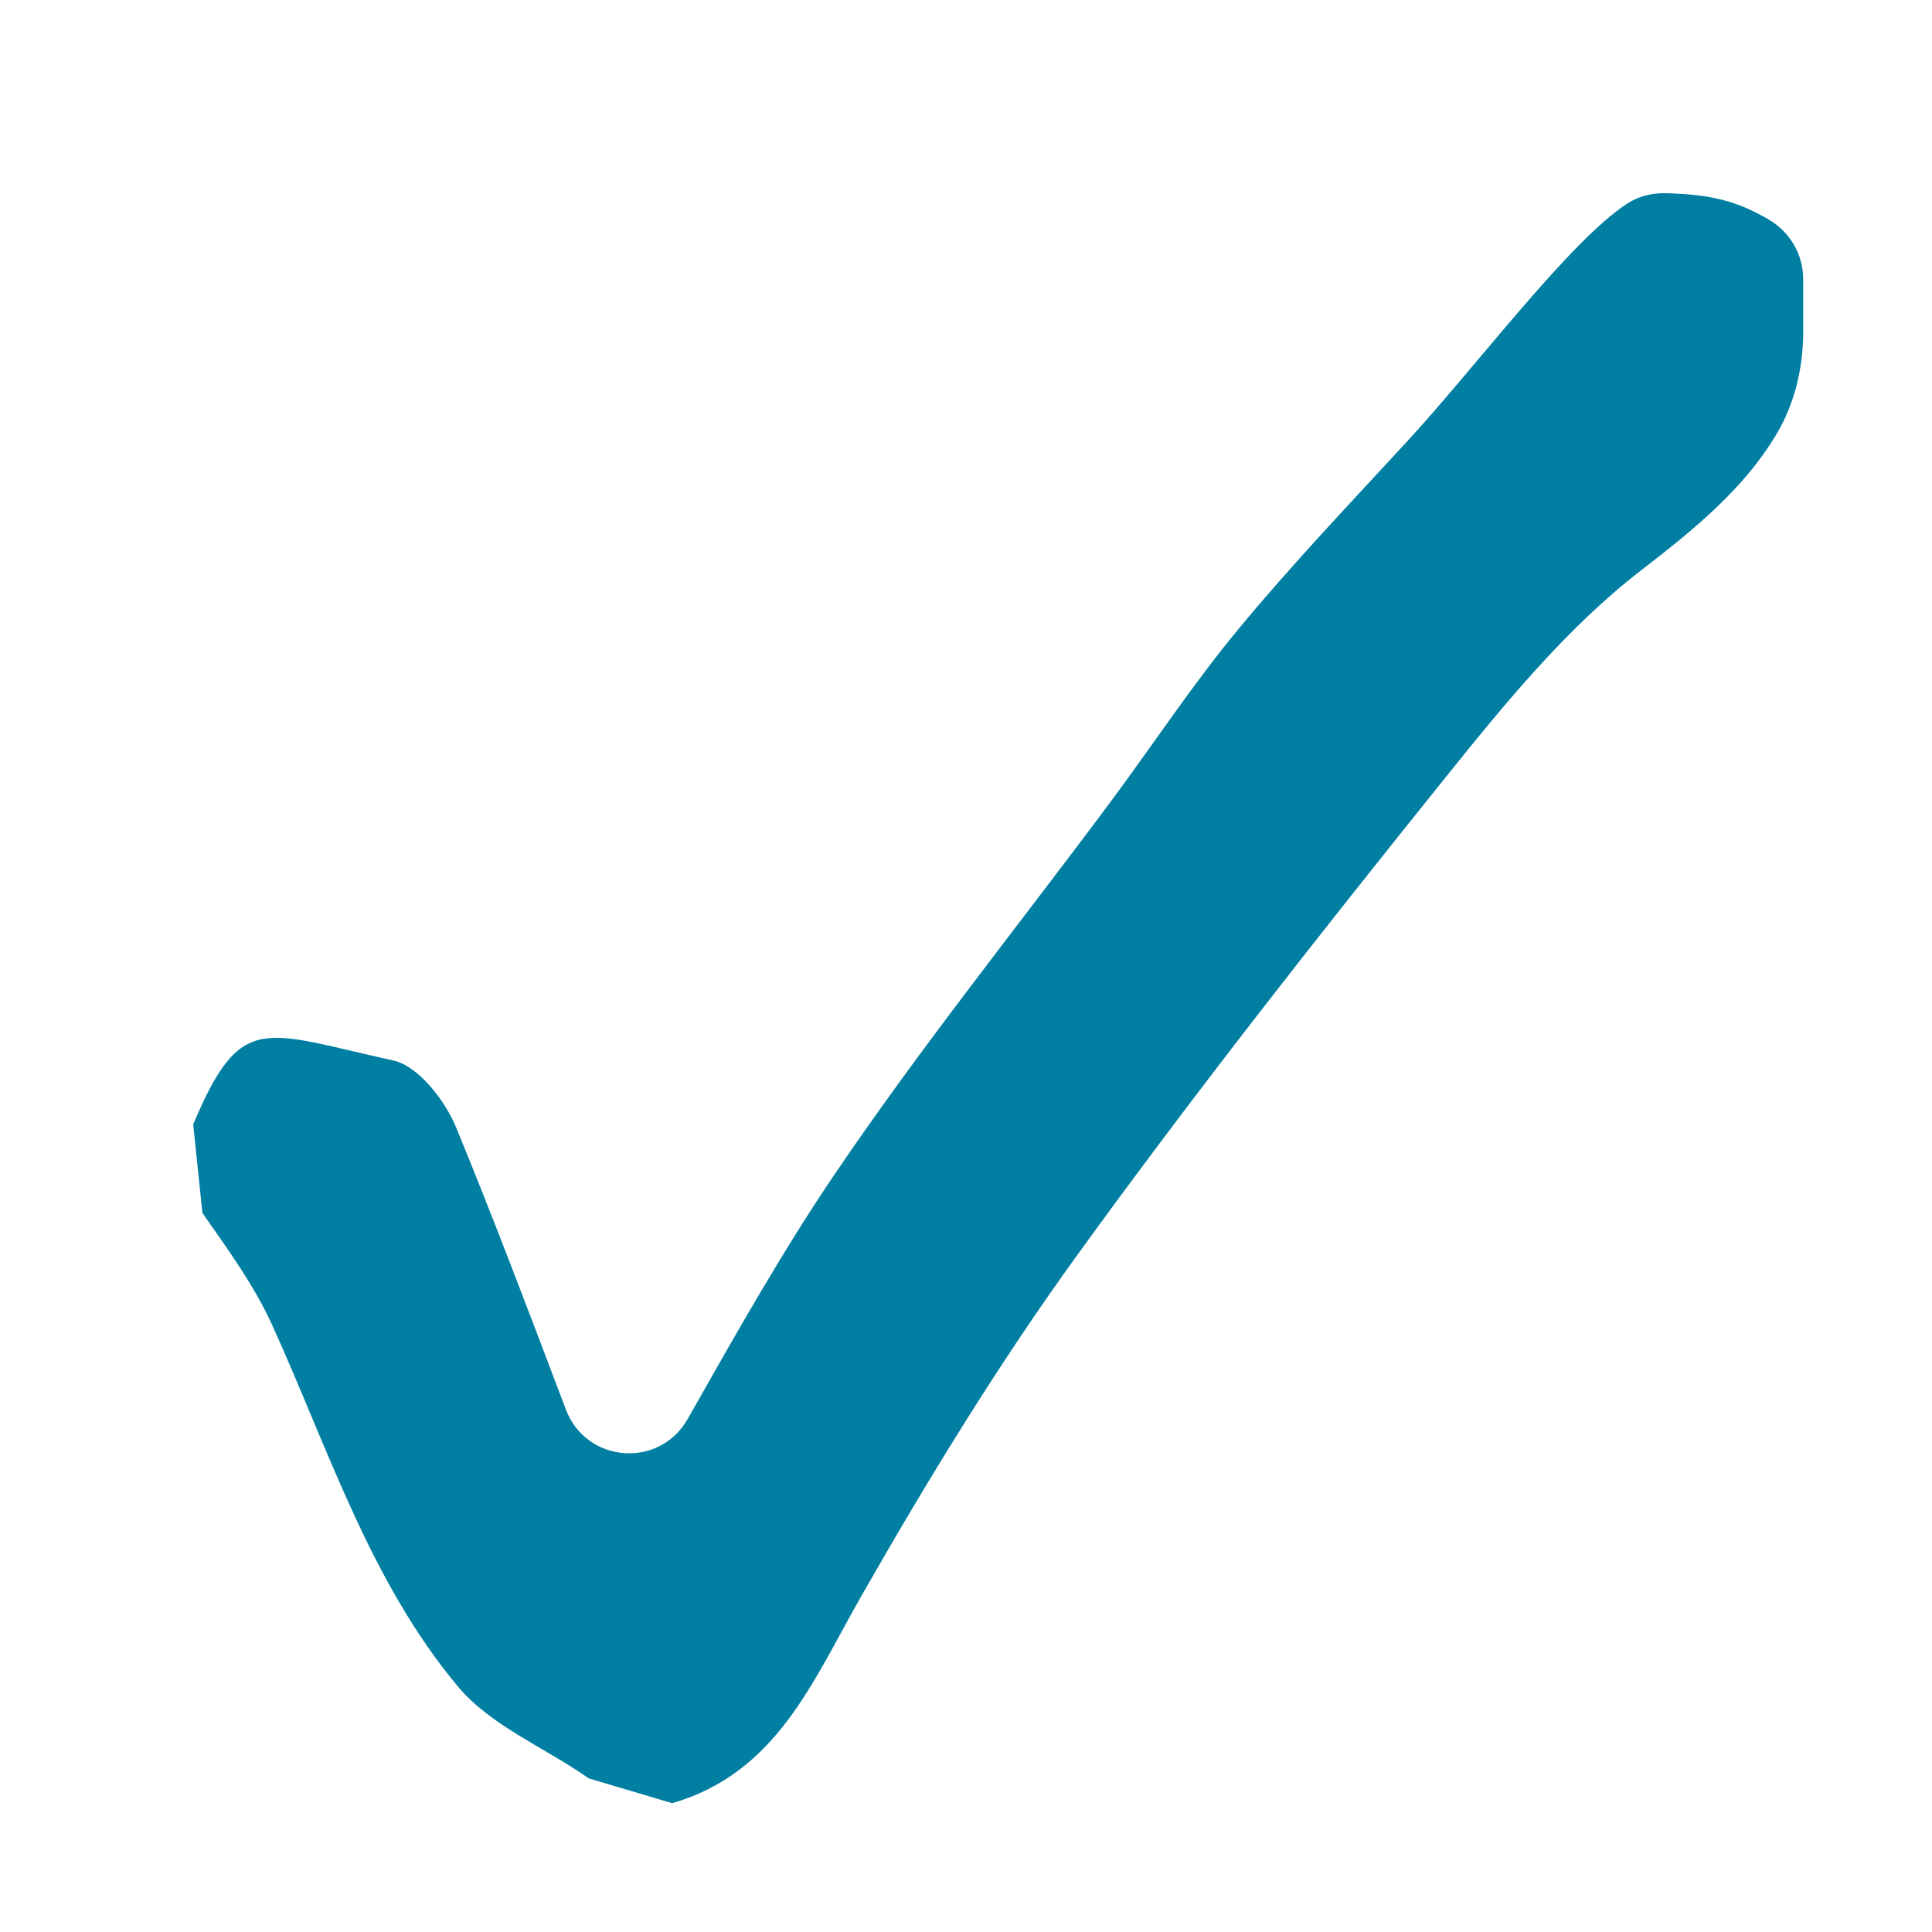
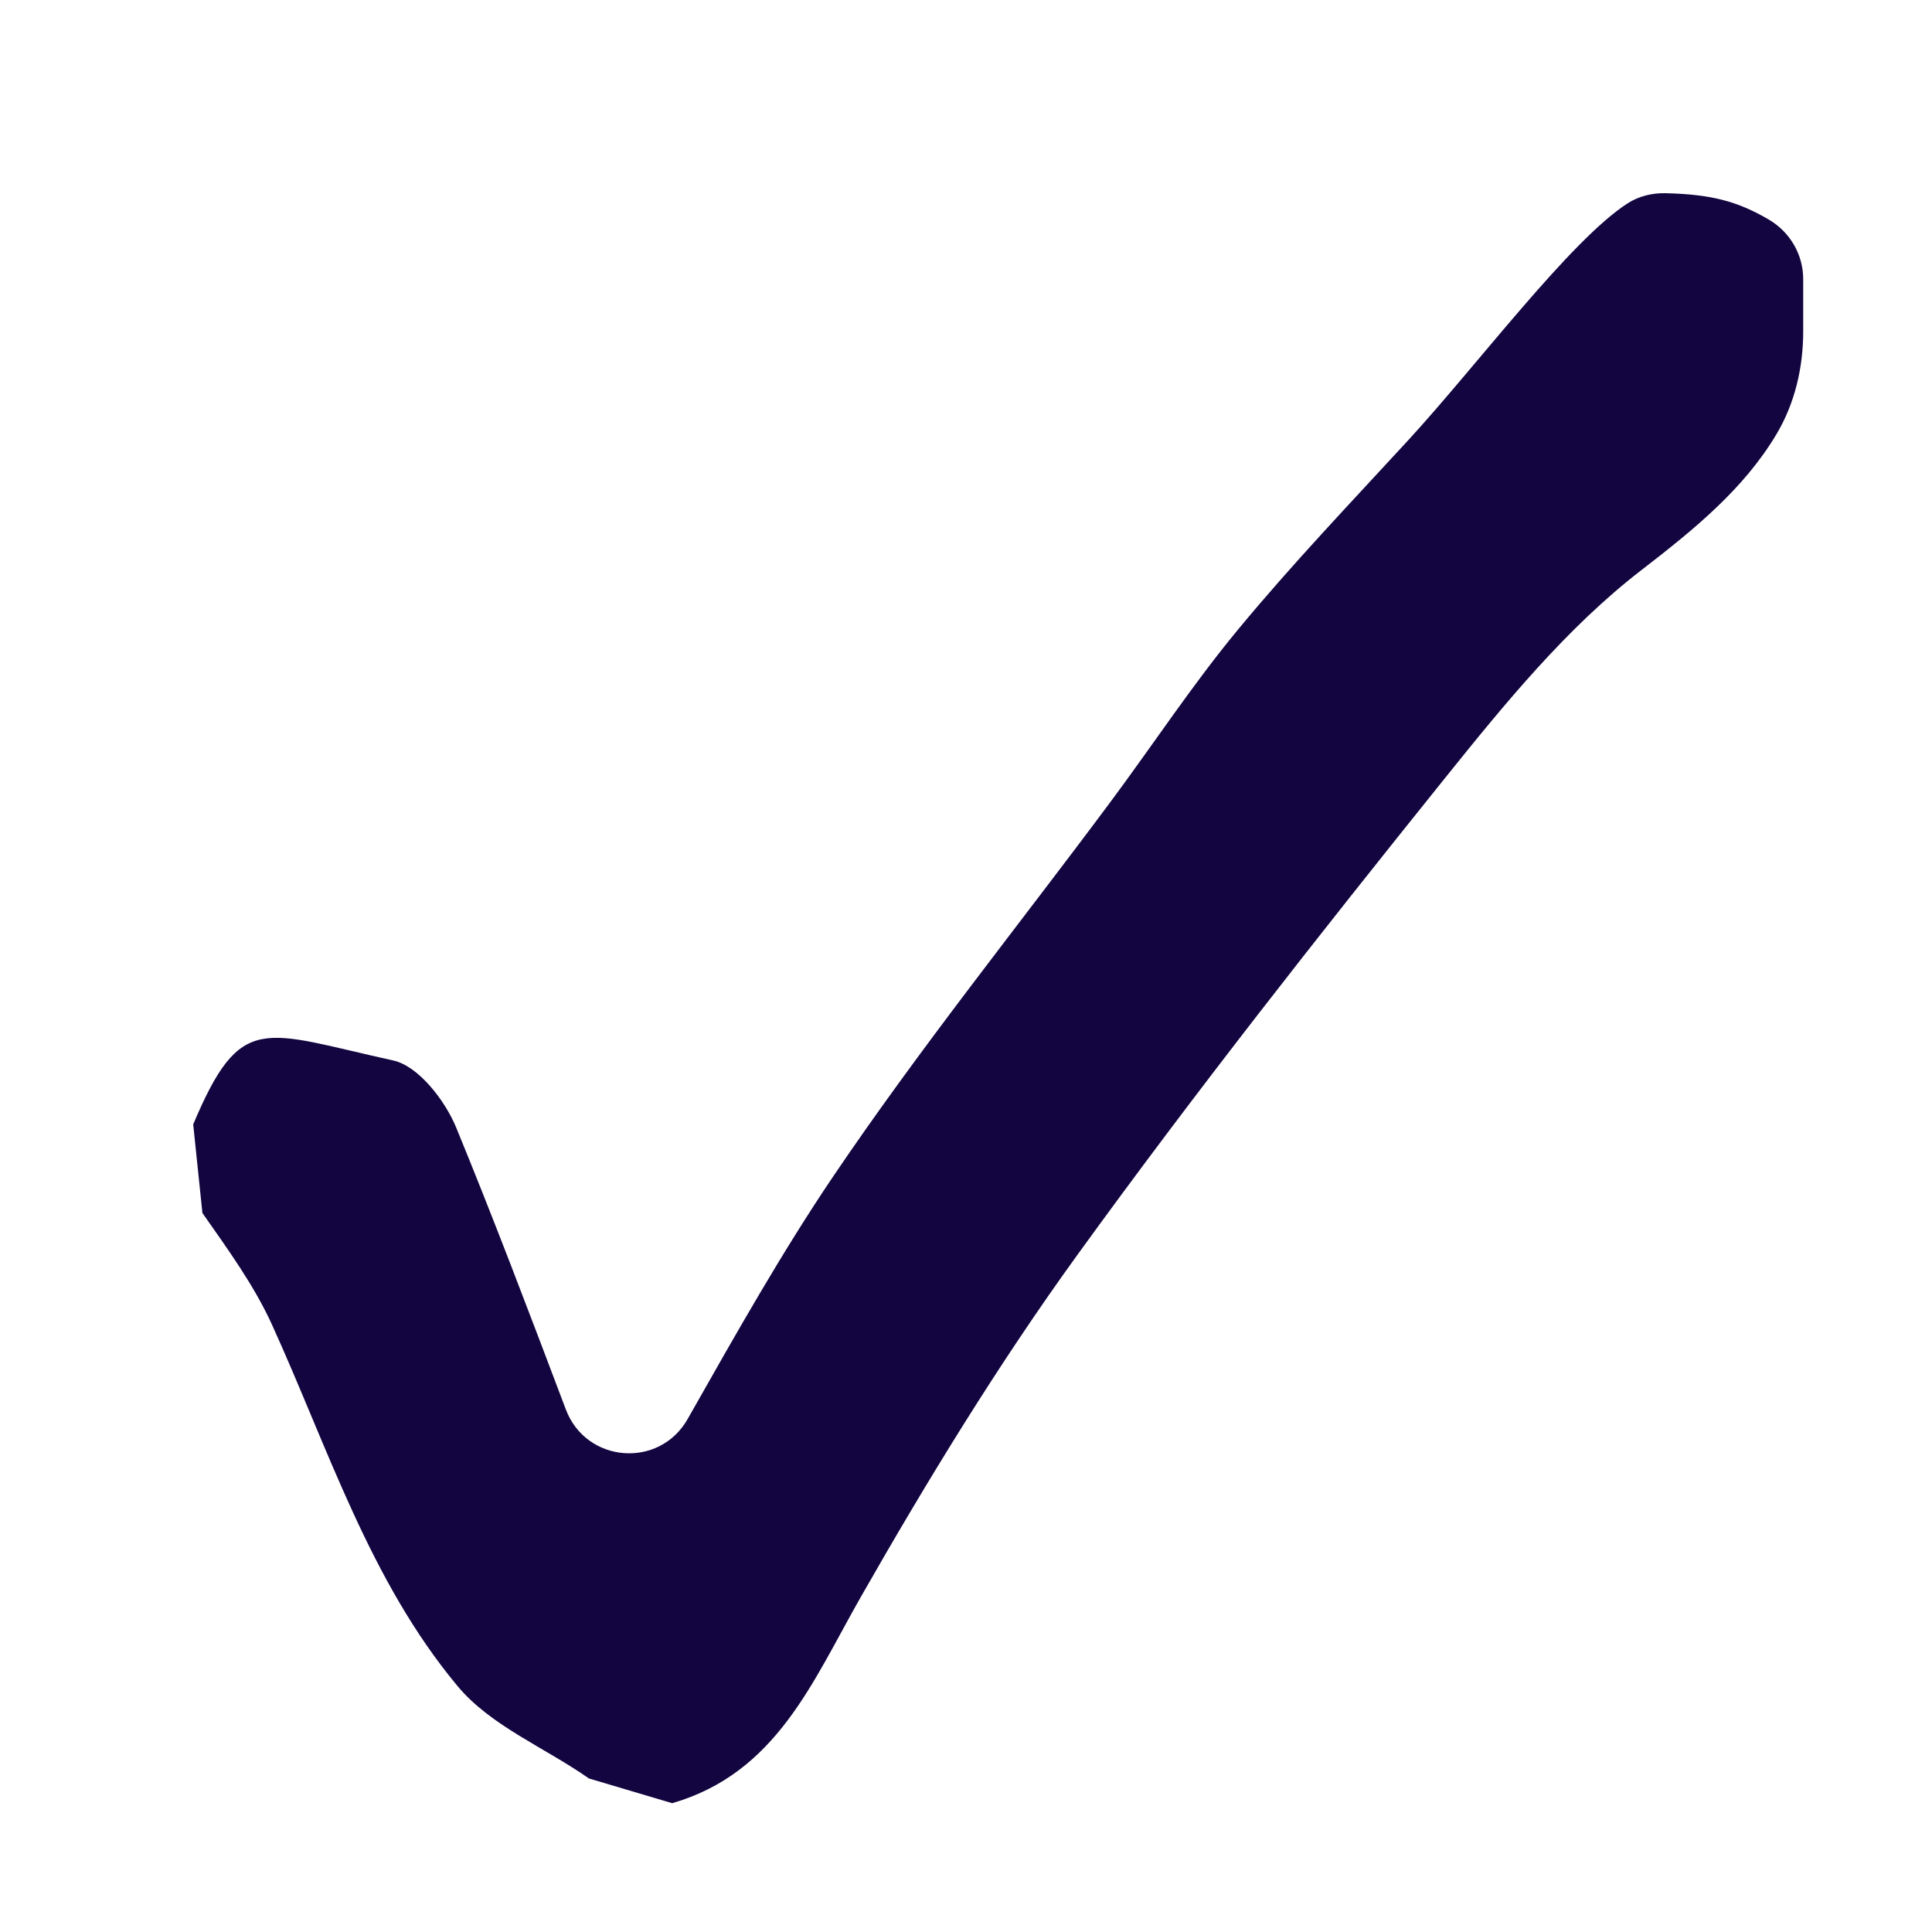
<svg xmlns="http://www.w3.org/2000/svg" width="30px" height="30px" viewBox="0 0 30 30" version="1.1">
  <defs />
  <g id="icon/tick" stroke="none" stroke-width="1" fill="none" fill-rule="evenodd">
-     <path d="M9.145,27.616 C8.463,27.137 7.622,26.801 7.107,26.184 C5.741,24.547 5.099,22.495 4.225,20.573 C3.945,19.957 3.537,19.399 3.143,18.835 C3.098,18.402 3.045,17.892 3,17.459 C3.744,15.699 4.073,16.02 6.106,16.467 C6.495,16.552 6.909,17.085 7.083,17.507 C7.661,18.914 8.201,20.337 8.786,21.885 C9.101,22.72 10.238,22.81 10.678,22.034 C11.448,20.675 12.143,19.445 12.93,18.279 C14.286,16.271 15.81,14.38 17.256,12.435 C17.916,11.546 18.527,10.617 19.232,9.766 C20.067,8.757 20.973,7.807 21.861,6.842 C22.938,5.671 24.38,3.735 25.271,3.159 C25.446,3.046 25.652,2.996 25.859,3 C26.56,3.017 26.969,3.119 27.465,3.409 C27.793,3.601 28,3.951 28,4.334 L28,5.147 C28,5.706 27.871,6.263 27.585,6.742 C27.078,7.592 26.314,8.215 25.487,8.853 C24.328,9.746 23.362,10.931 22.433,12.088 C20.482,14.516 18.552,16.967 16.725,19.492 C15.498,21.188 14.398,22.989 13.359,24.811 C12.614,26.119 12.055,27.53 10.438,28" id="Fill-1" fill="#007fa2" />
+     <path d="M9.145,27.616 C8.463,27.137 7.622,26.801 7.107,26.184 C5.741,24.547 5.099,22.495 4.225,20.573 C3.945,19.957 3.537,19.399 3.143,18.835 C3.098,18.402 3.045,17.892 3,17.459 C3.744,15.699 4.073,16.02 6.106,16.467 C6.495,16.552 6.909,17.085 7.083,17.507 C7.661,18.914 8.201,20.337 8.786,21.885 C9.101,22.72 10.238,22.81 10.678,22.034 C11.448,20.675 12.143,19.445 12.93,18.279 C14.286,16.271 15.81,14.38 17.256,12.435 C17.916,11.546 18.527,10.617 19.232,9.766 C20.067,8.757 20.973,7.807 21.861,6.842 C22.938,5.671 24.38,3.735 25.271,3.159 C25.446,3.046 25.652,2.996 25.859,3 C26.56,3.017 26.969,3.119 27.465,3.409 C27.793,3.601 28,3.951 28,4.334 L28,5.147 C28,5.706 27.871,6.263 27.585,6.742 C27.078,7.592 26.314,8.215 25.487,8.853 C24.328,9.746 23.362,10.931 22.433,12.088 C20.482,14.516 18.552,16.967 16.725,19.492 C15.498,21.188 14.398,22.989 13.359,24.811 C12.614,26.119 12.055,27.53 10.438,28" id="Fill-1" fill="#120540" />
  </g>
</svg>
